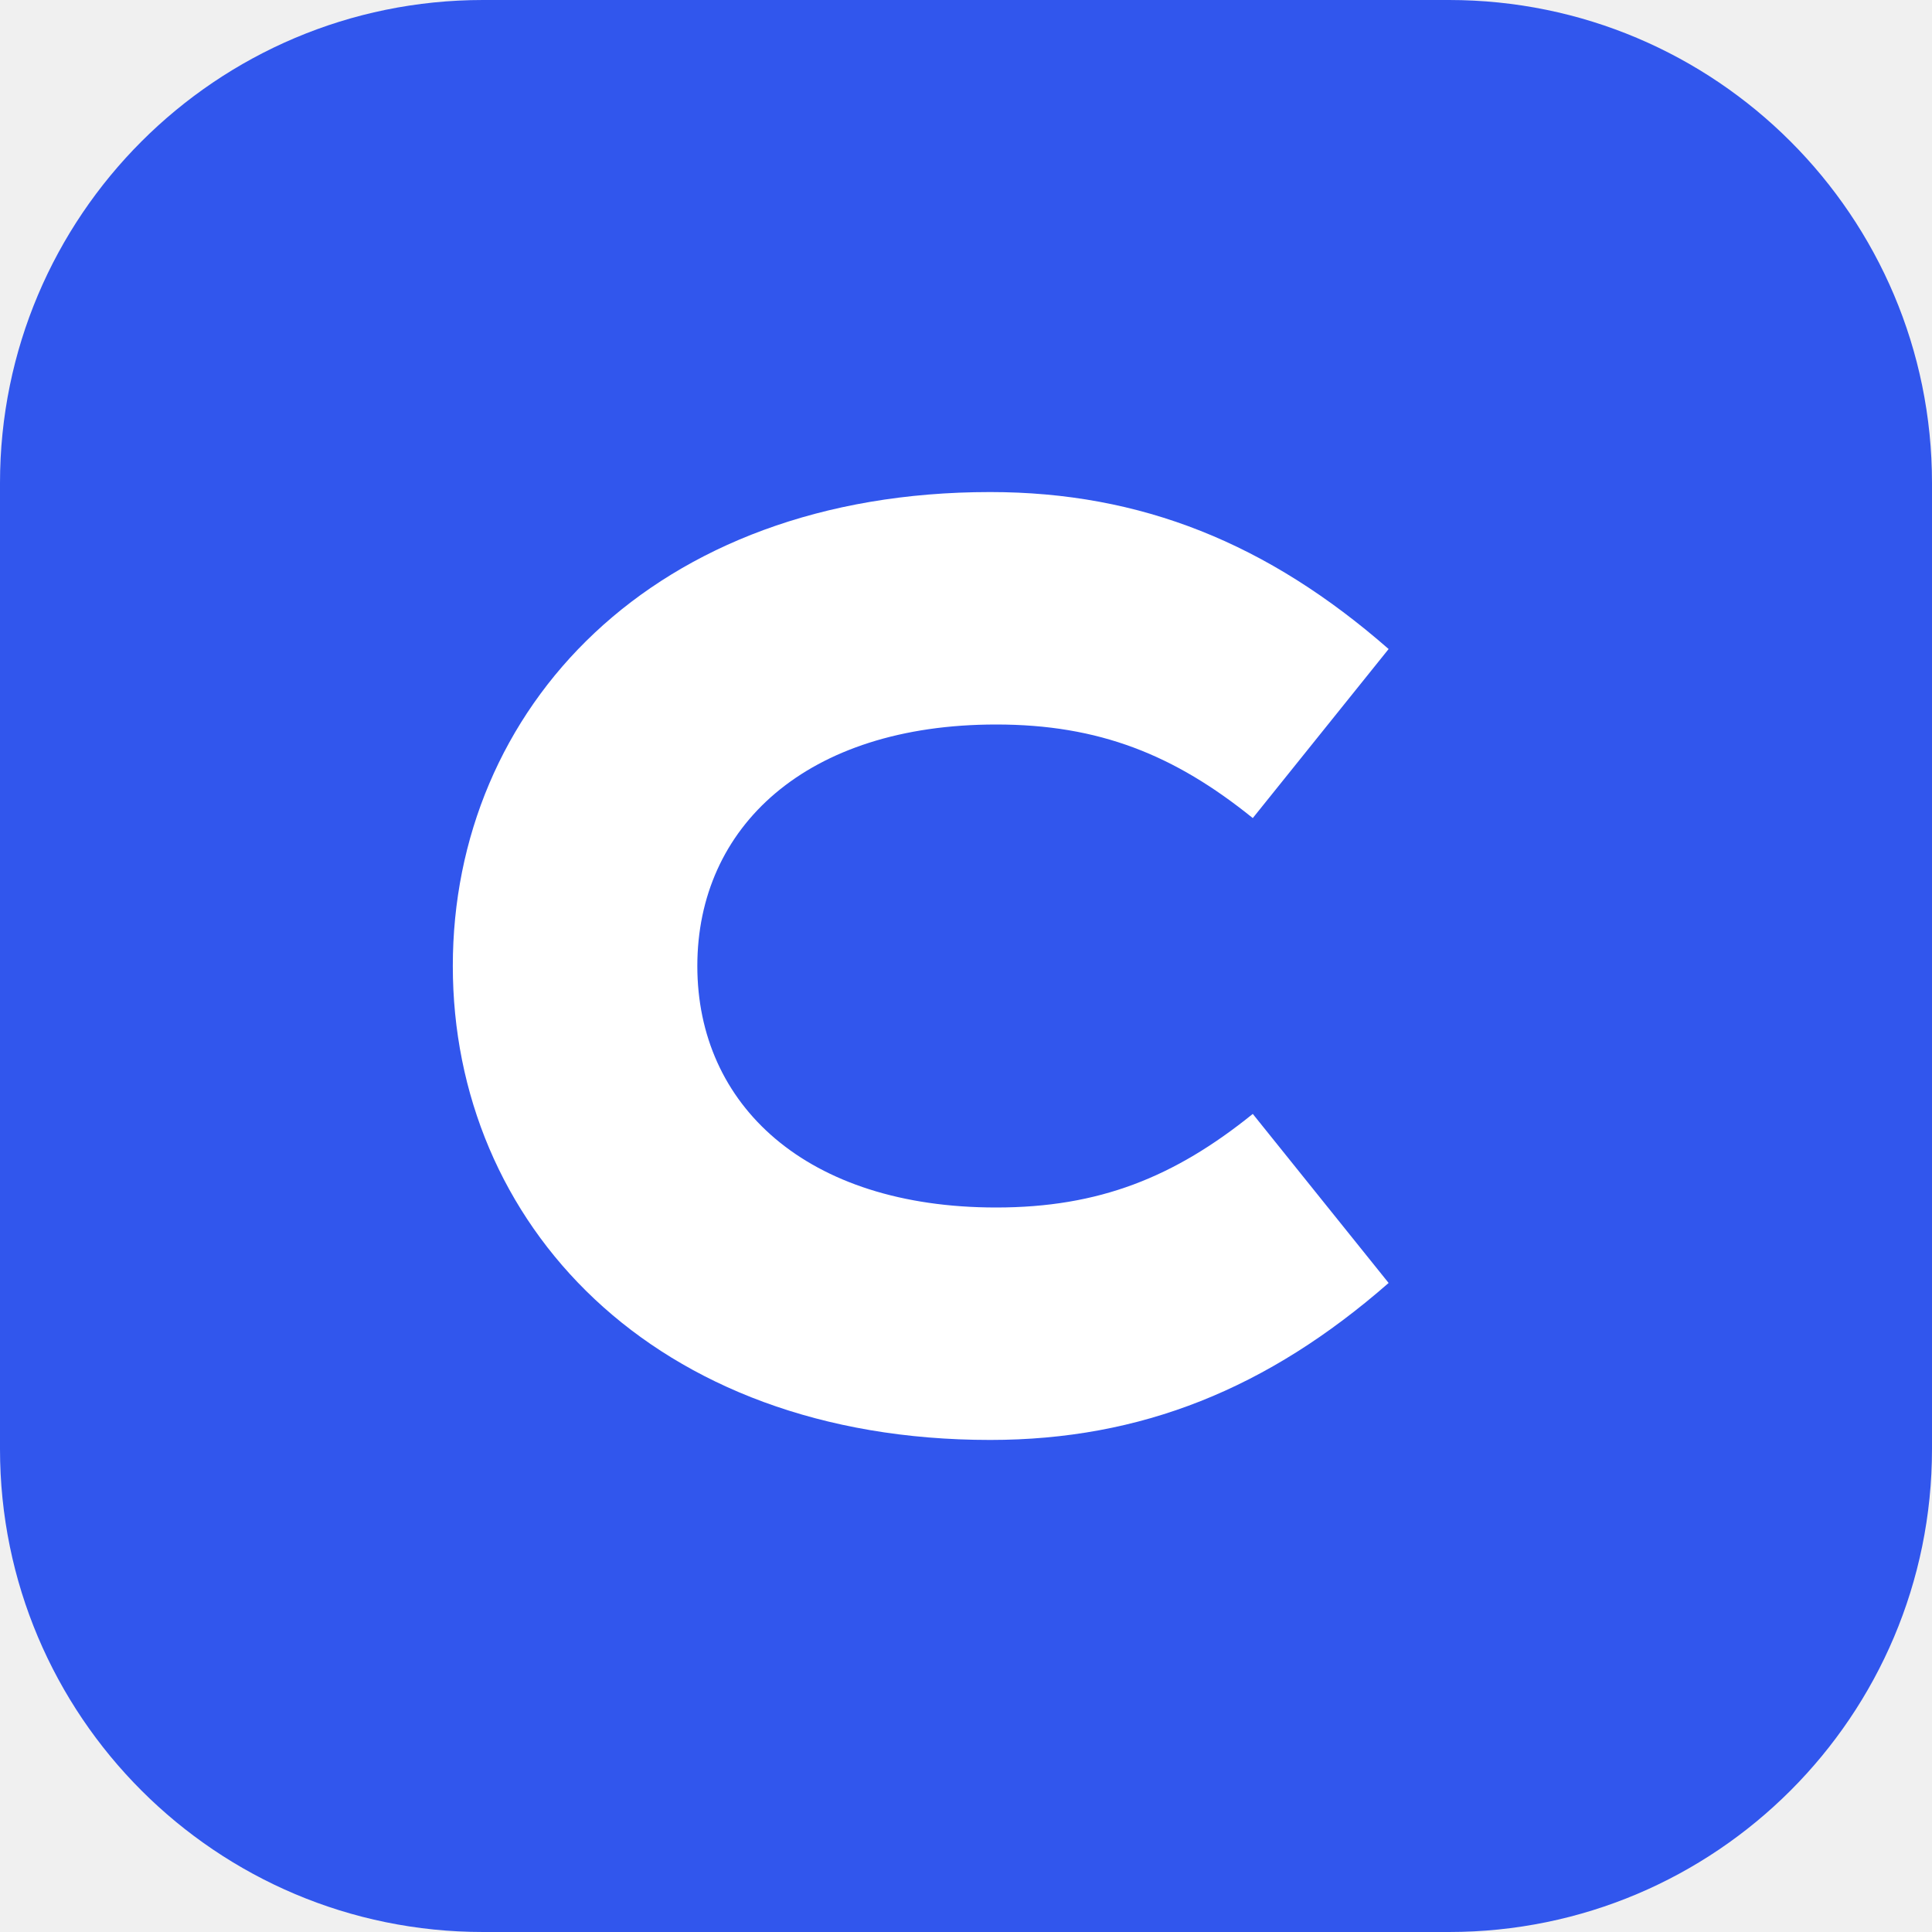
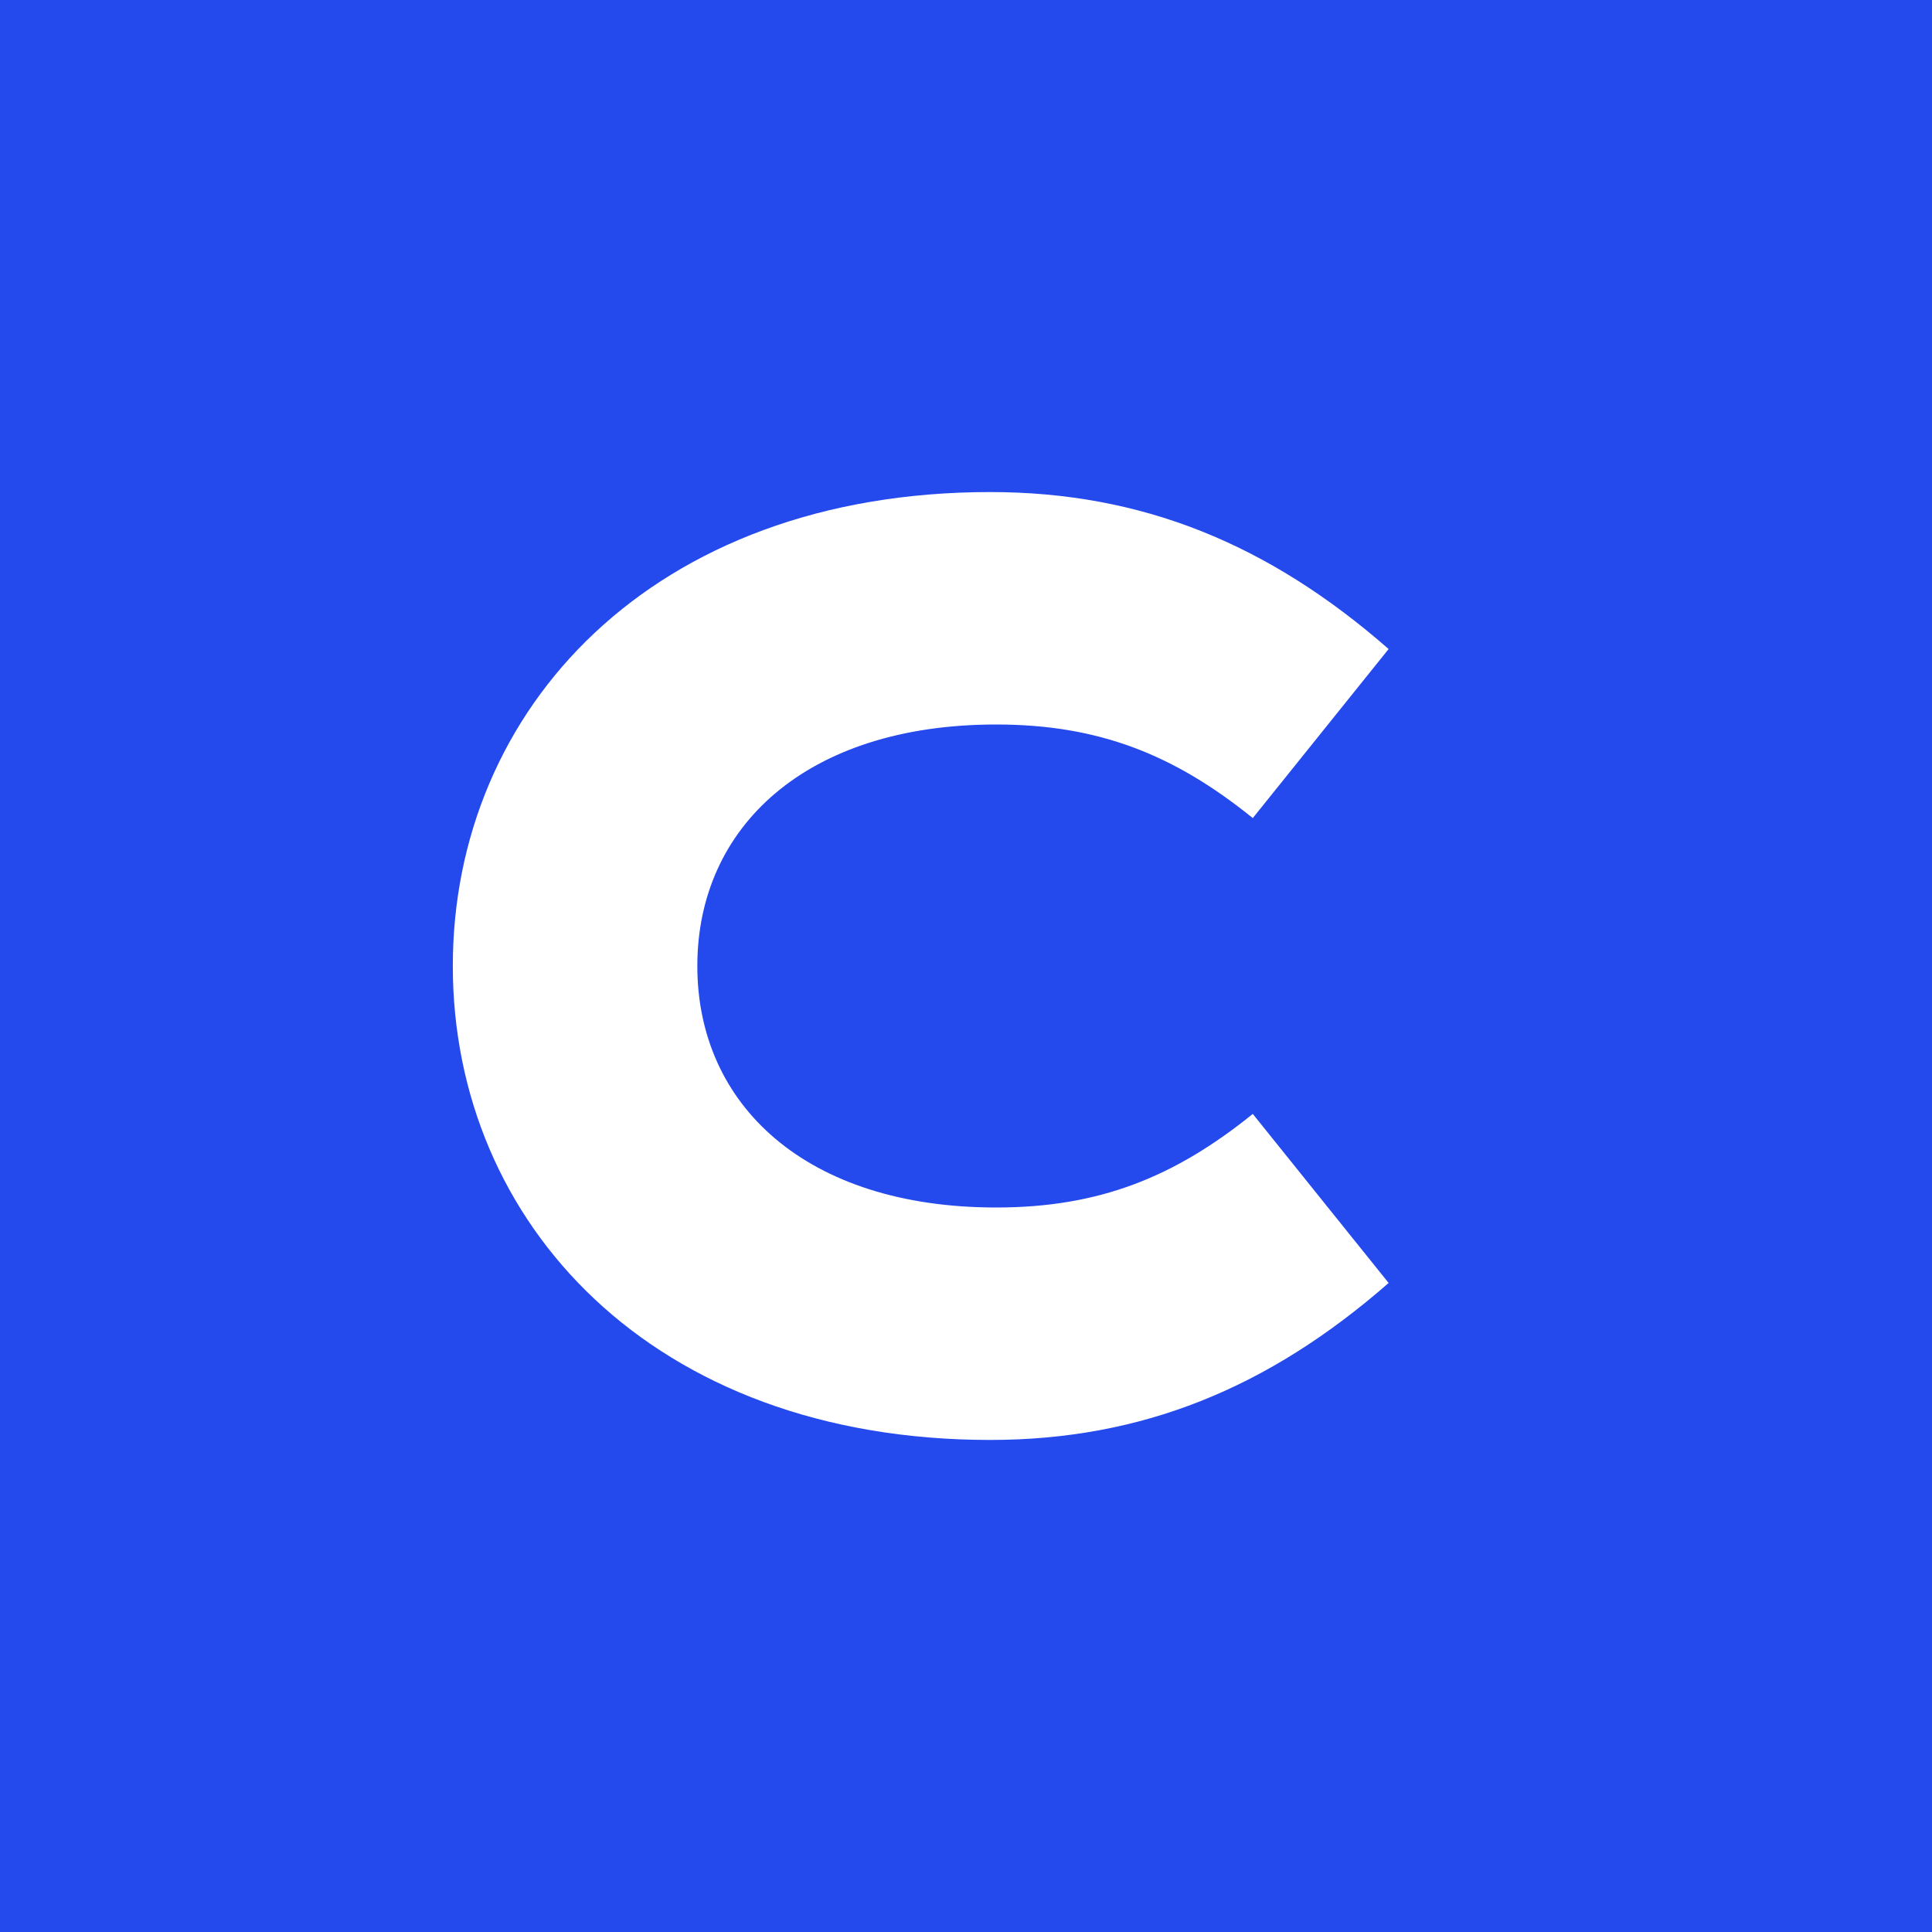
<svg xmlns="http://www.w3.org/2000/svg" viewBox="0 0 64 64">
-   <rect width="64" height="64" rx="16" fill="#3156ed" />
+   <rect width="64" height="64" rx="0" fill="#2449ed" />
  <path d="M46 21.5c-4-3.5-8.2-5.2-13.2-5.2C21.6 16.3 15 23.5 15 32s6.6 15.7 17.8 15.7c5 0 9.2-1.7 13.2-5.2l-4.5-5.6c-2.6 2.1-5.1 3.1-8.5 3.1-6.3 0-9.9-3.4-9.9-8s3.6-8 9.9-8c3.4 0 5.9 1 8.5 3.1Z" fill="#fff" />
</svg>
